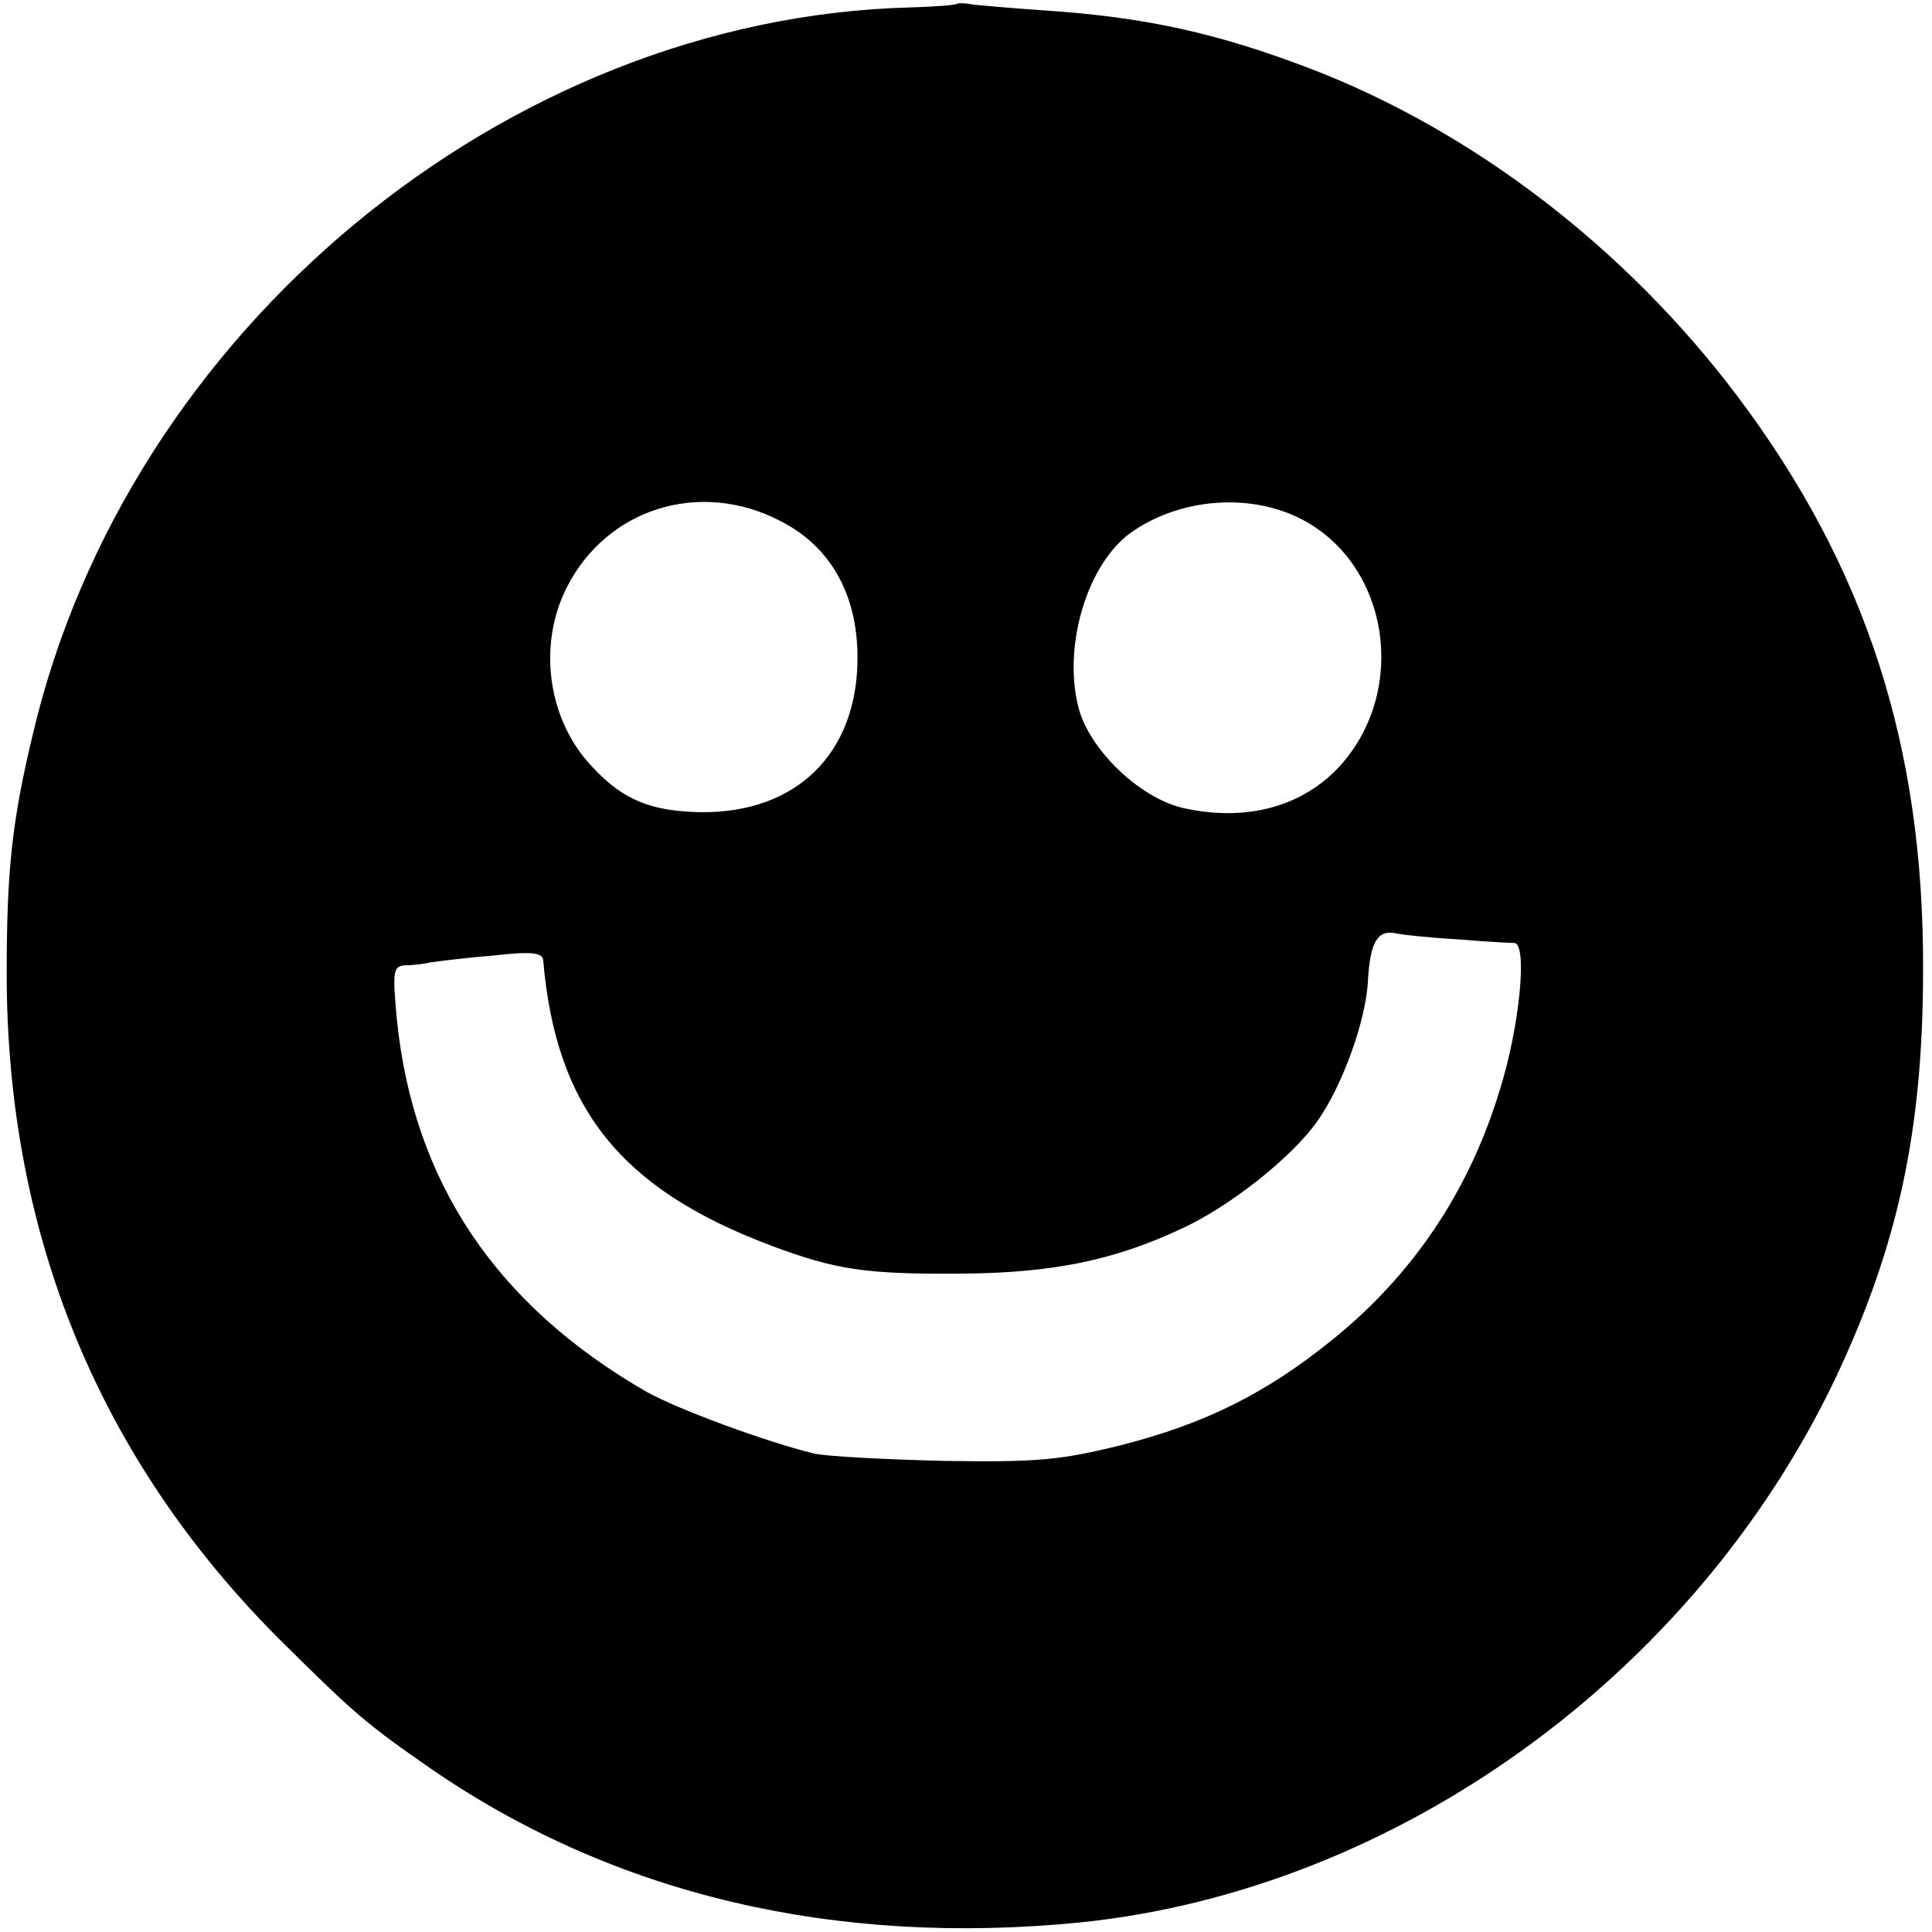
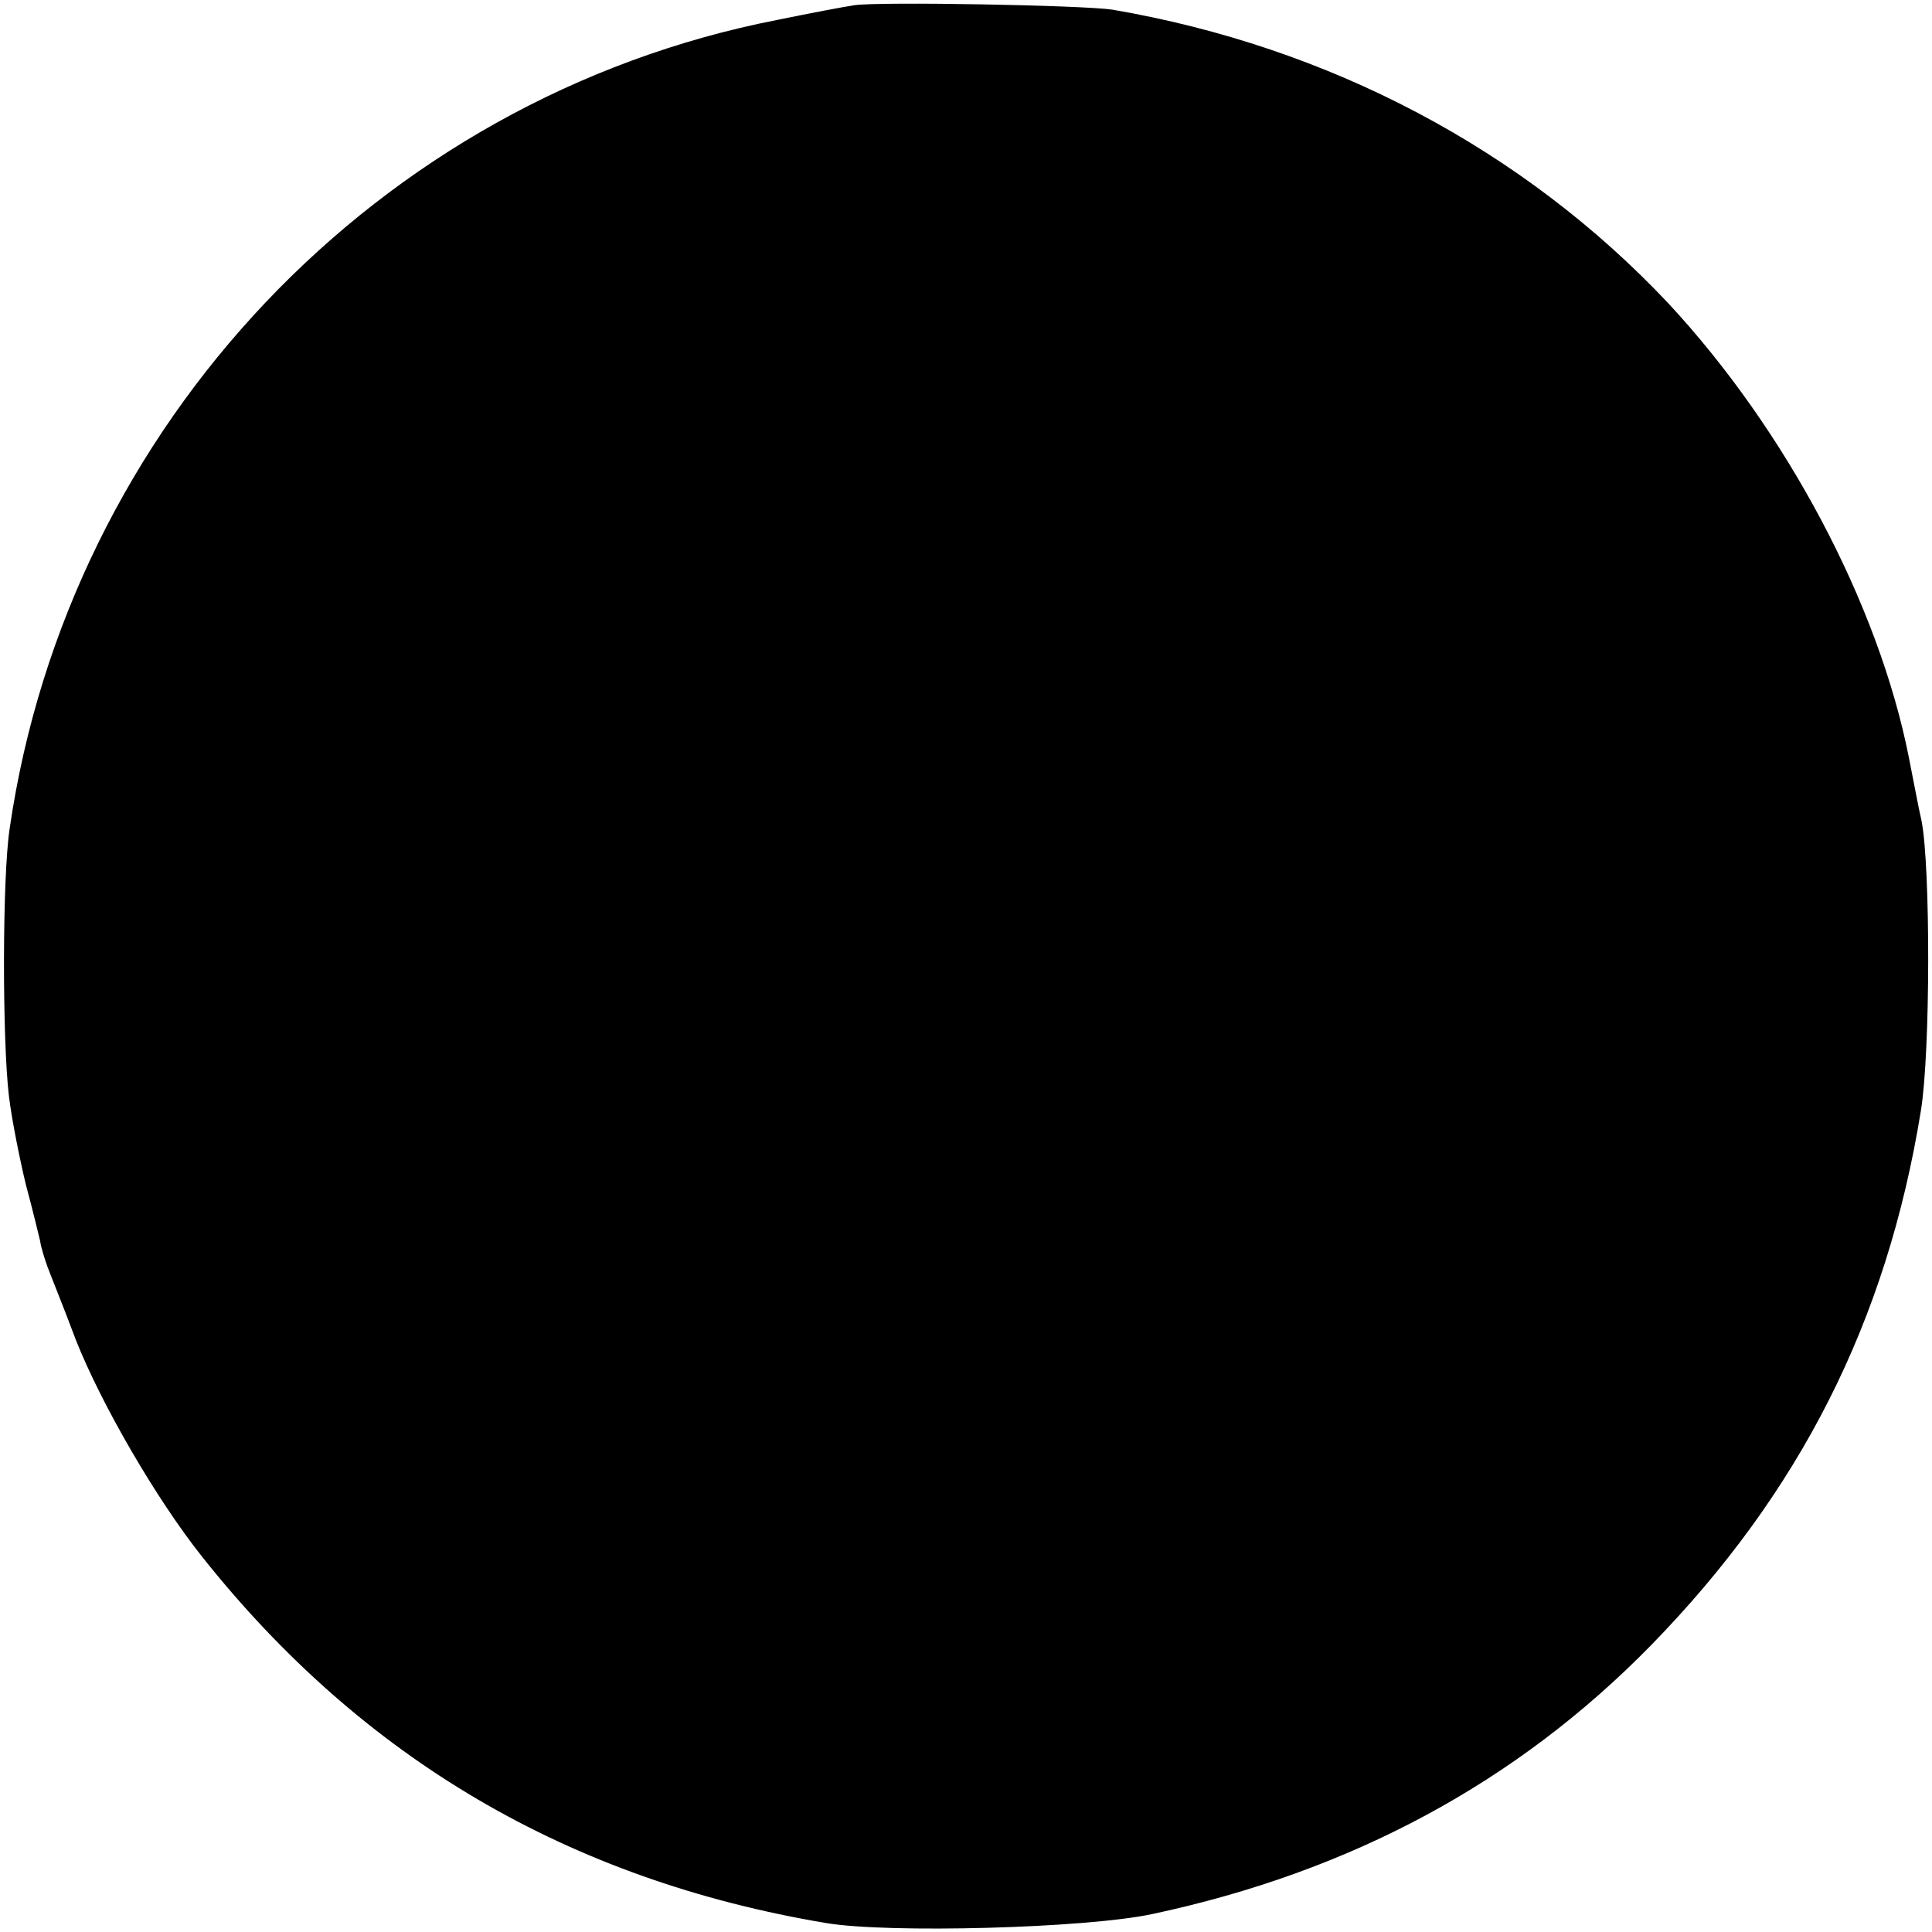
<svg xmlns="http://www.w3.org/2000/svg" version="1.0" width="260pt" height="260pt" viewBox="0 0 260 260" preserveAspectRatio="xMidYMid meet">
  <g transform="translate(0,260) scale(0.1,-0.1)" fill="#000000" stroke="none">
-     <path d="M1288 2595 c-2 -2 -30 -4 -63 -5 -545 -14 -1054 -436 -1181 -979 -28 -116 -35 -184 -35 -321 0 -352 125 -656 371 -900 98 -97 113 -110 201 -171 246 -169 543 -239 874 -206 424 44 824 332 1015 732 84 178 118 333 118 550 1 301 -77 542 -250 772 -150 199 -355 356 -573 440 -125 48 -223 70 -360 79 -44 3 -88 7 -97 8 -9 2 -18 2 -20 1z m-238 -696 c67 -34 104 -98 104 -184 0 -129 -82 -209 -210 -208 -67 1 -105 16 -146 60 -61 63 -75 165 -35 243 54 106 179 145 287 89z m696 5 c122 -58 151 -230 58 -334 -50 -55 -125 -76 -209 -58 -58 12 -124 74 -142 130 -25 85 10 203 73 244 64 43 153 50 220 18z m214 -568 c36 -3 71 -5 78 -5 18 -1 7 -114 -20 -199 -41 -135 -117 -248 -225 -335 -89 -72 -171 -113 -285 -142 -81 -20 -112 -23 -238 -21 -80 2 -158 6 -175 10 -65 16 -182 59 -225 83 -203 117 -314 283 -336 502 -6 65 -5 71 12 72 11 0 26 2 34 4 8 1 45 6 83 9 52 6 67 4 68 -6 17 -199 104 -308 306 -384 88 -33 128 -39 258 -38 119 1 202 17 294 60 64 29 148 95 183 144 34 47 67 138 69 192 3 50 13 67 37 62 9 -2 46 -6 82 -8z" />
+     <path d="M1150 2593 c-14 -2 -61 -11 -105 -20 -536 -105 -953 -545 -1032 -1088 -10 -66 -10 -284 -1 -360 4 -33 15 -87 23 -120 9 -33 17 -67 19 -75 1 -8 6 -24 10 -35 4 -11 22 -55 38 -98 34 -86 108 -214 170 -292 216 -272 494 -435 840 -493 84 -14 348 -7 438 12 268 57 491 177 672 362 200 205 317 435 363 719 13 79 13 328 1 390 -4 17 -11 55 -17 85 -41 208 -166 442 -324 612 -195 207 -456 345 -748 395 -39 6 -313 11 -347 6z" />
  </g>
</svg>
